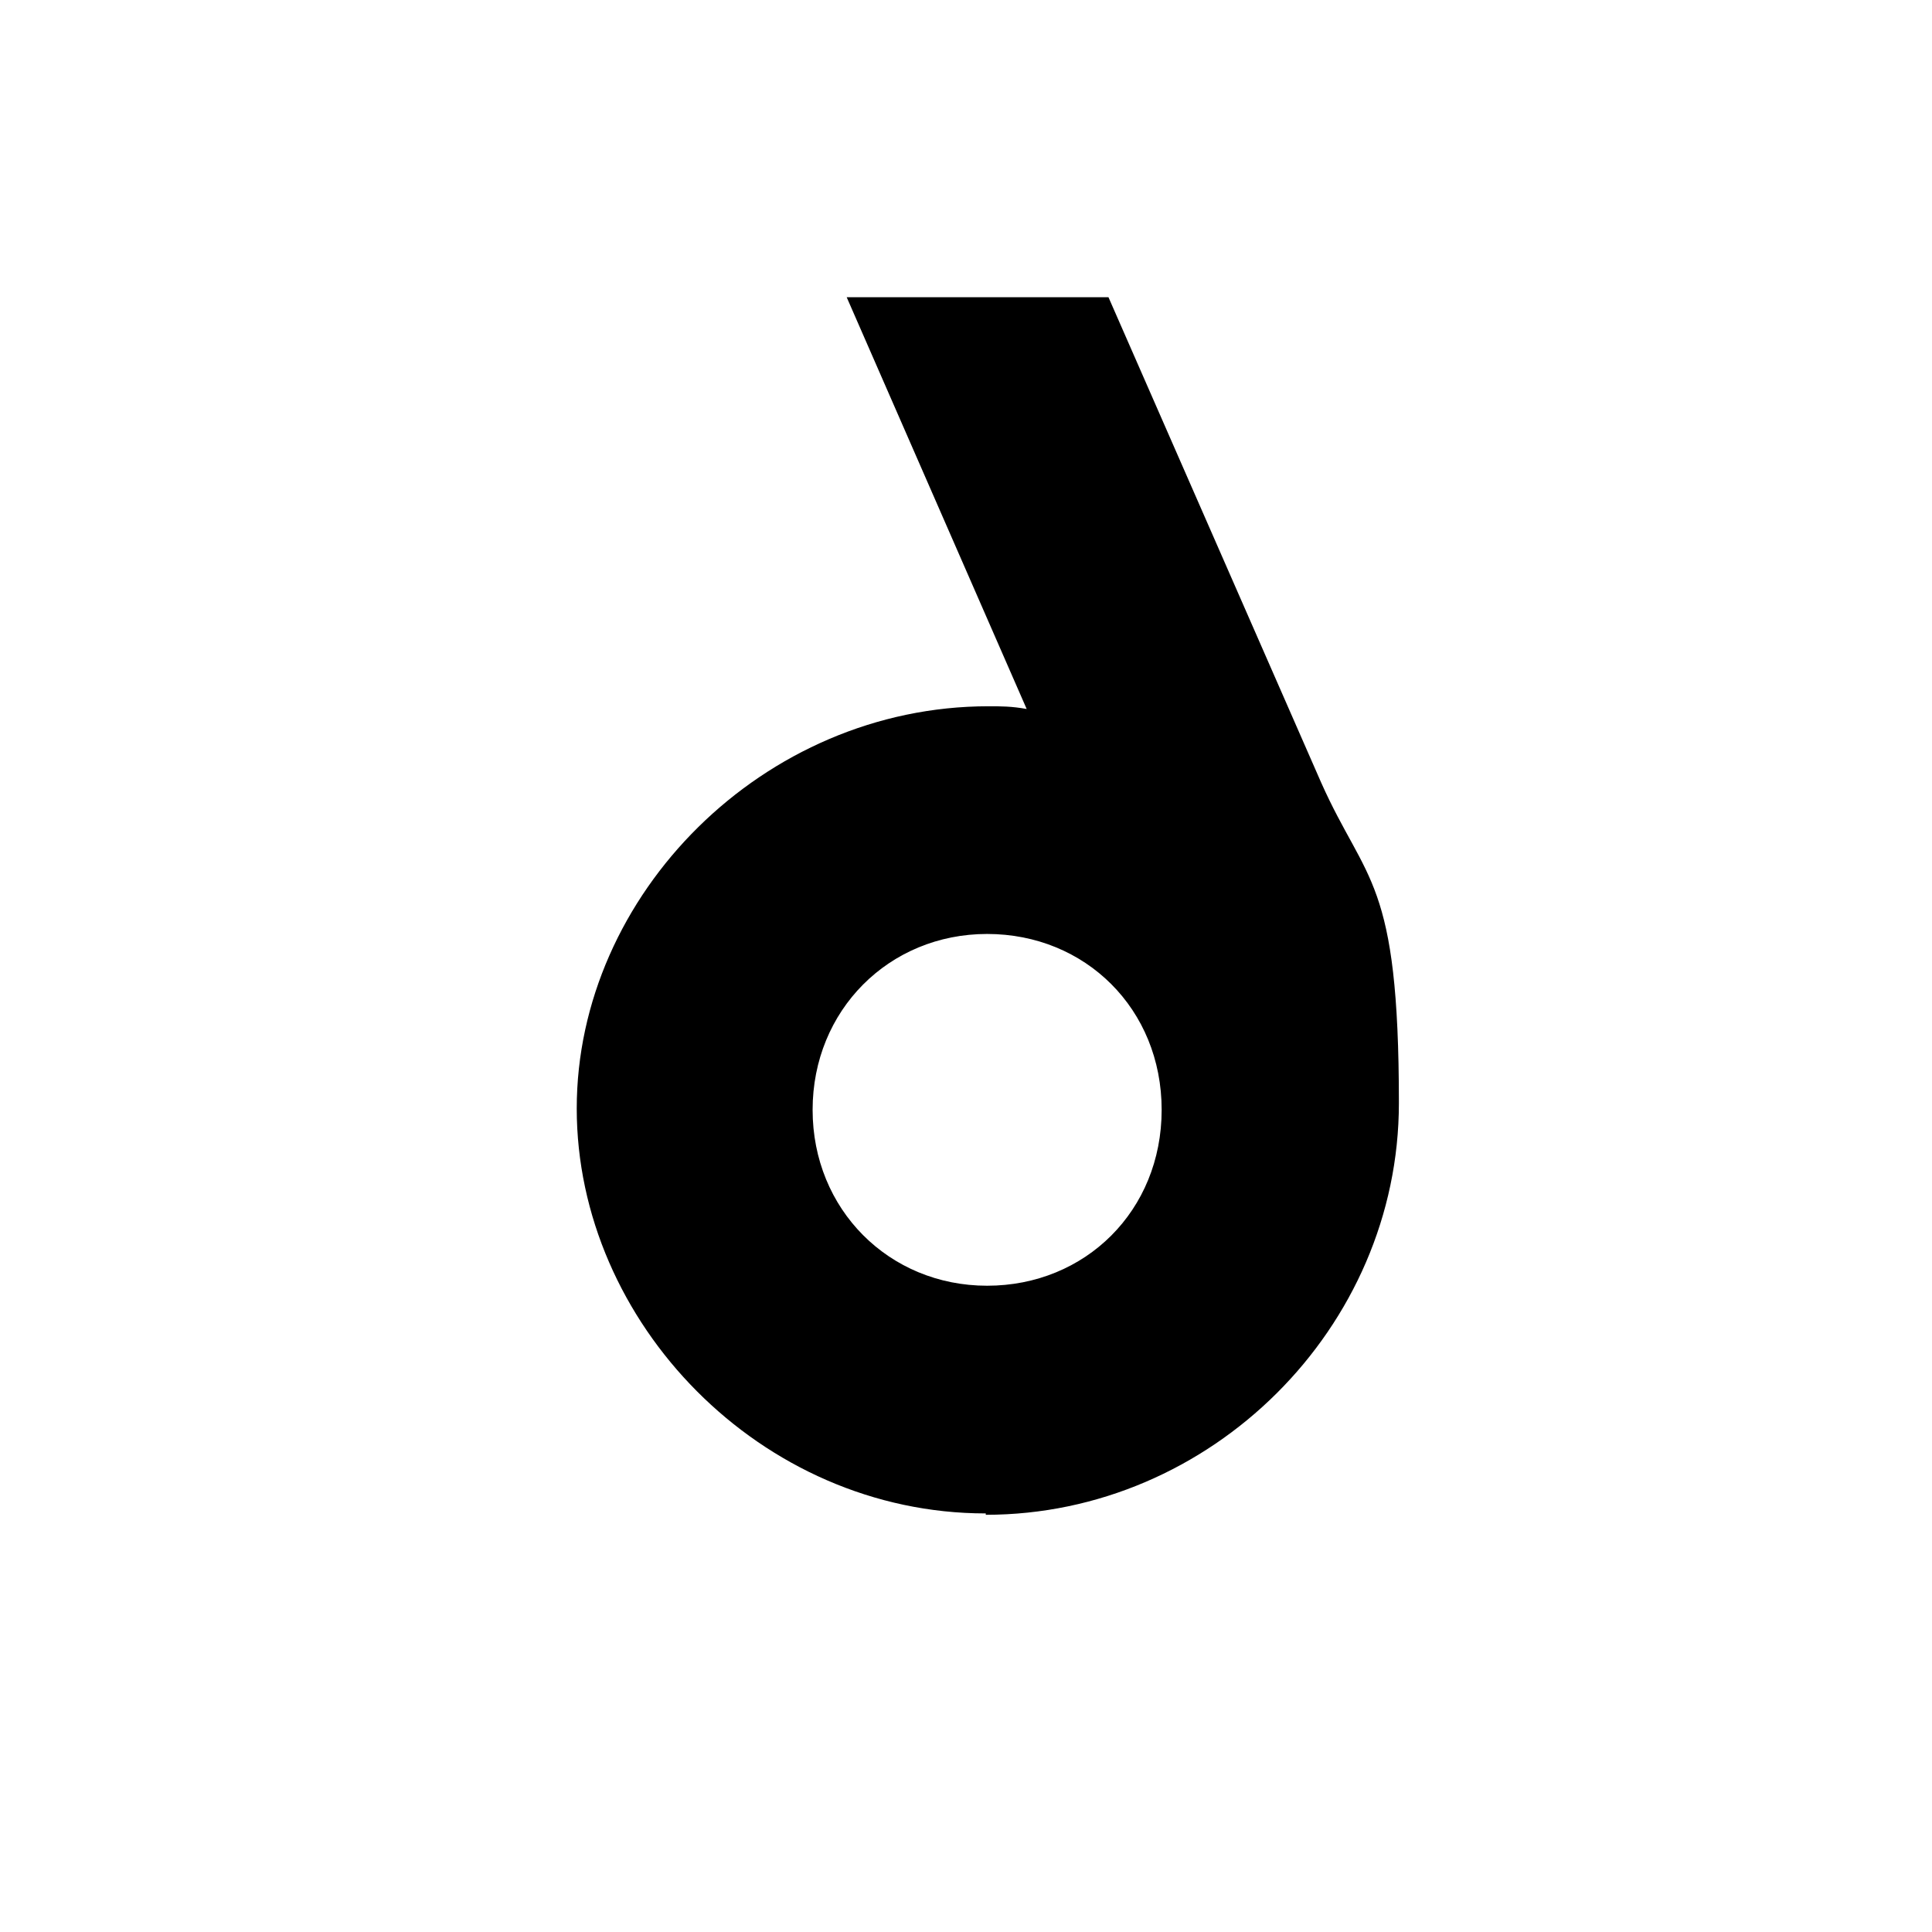
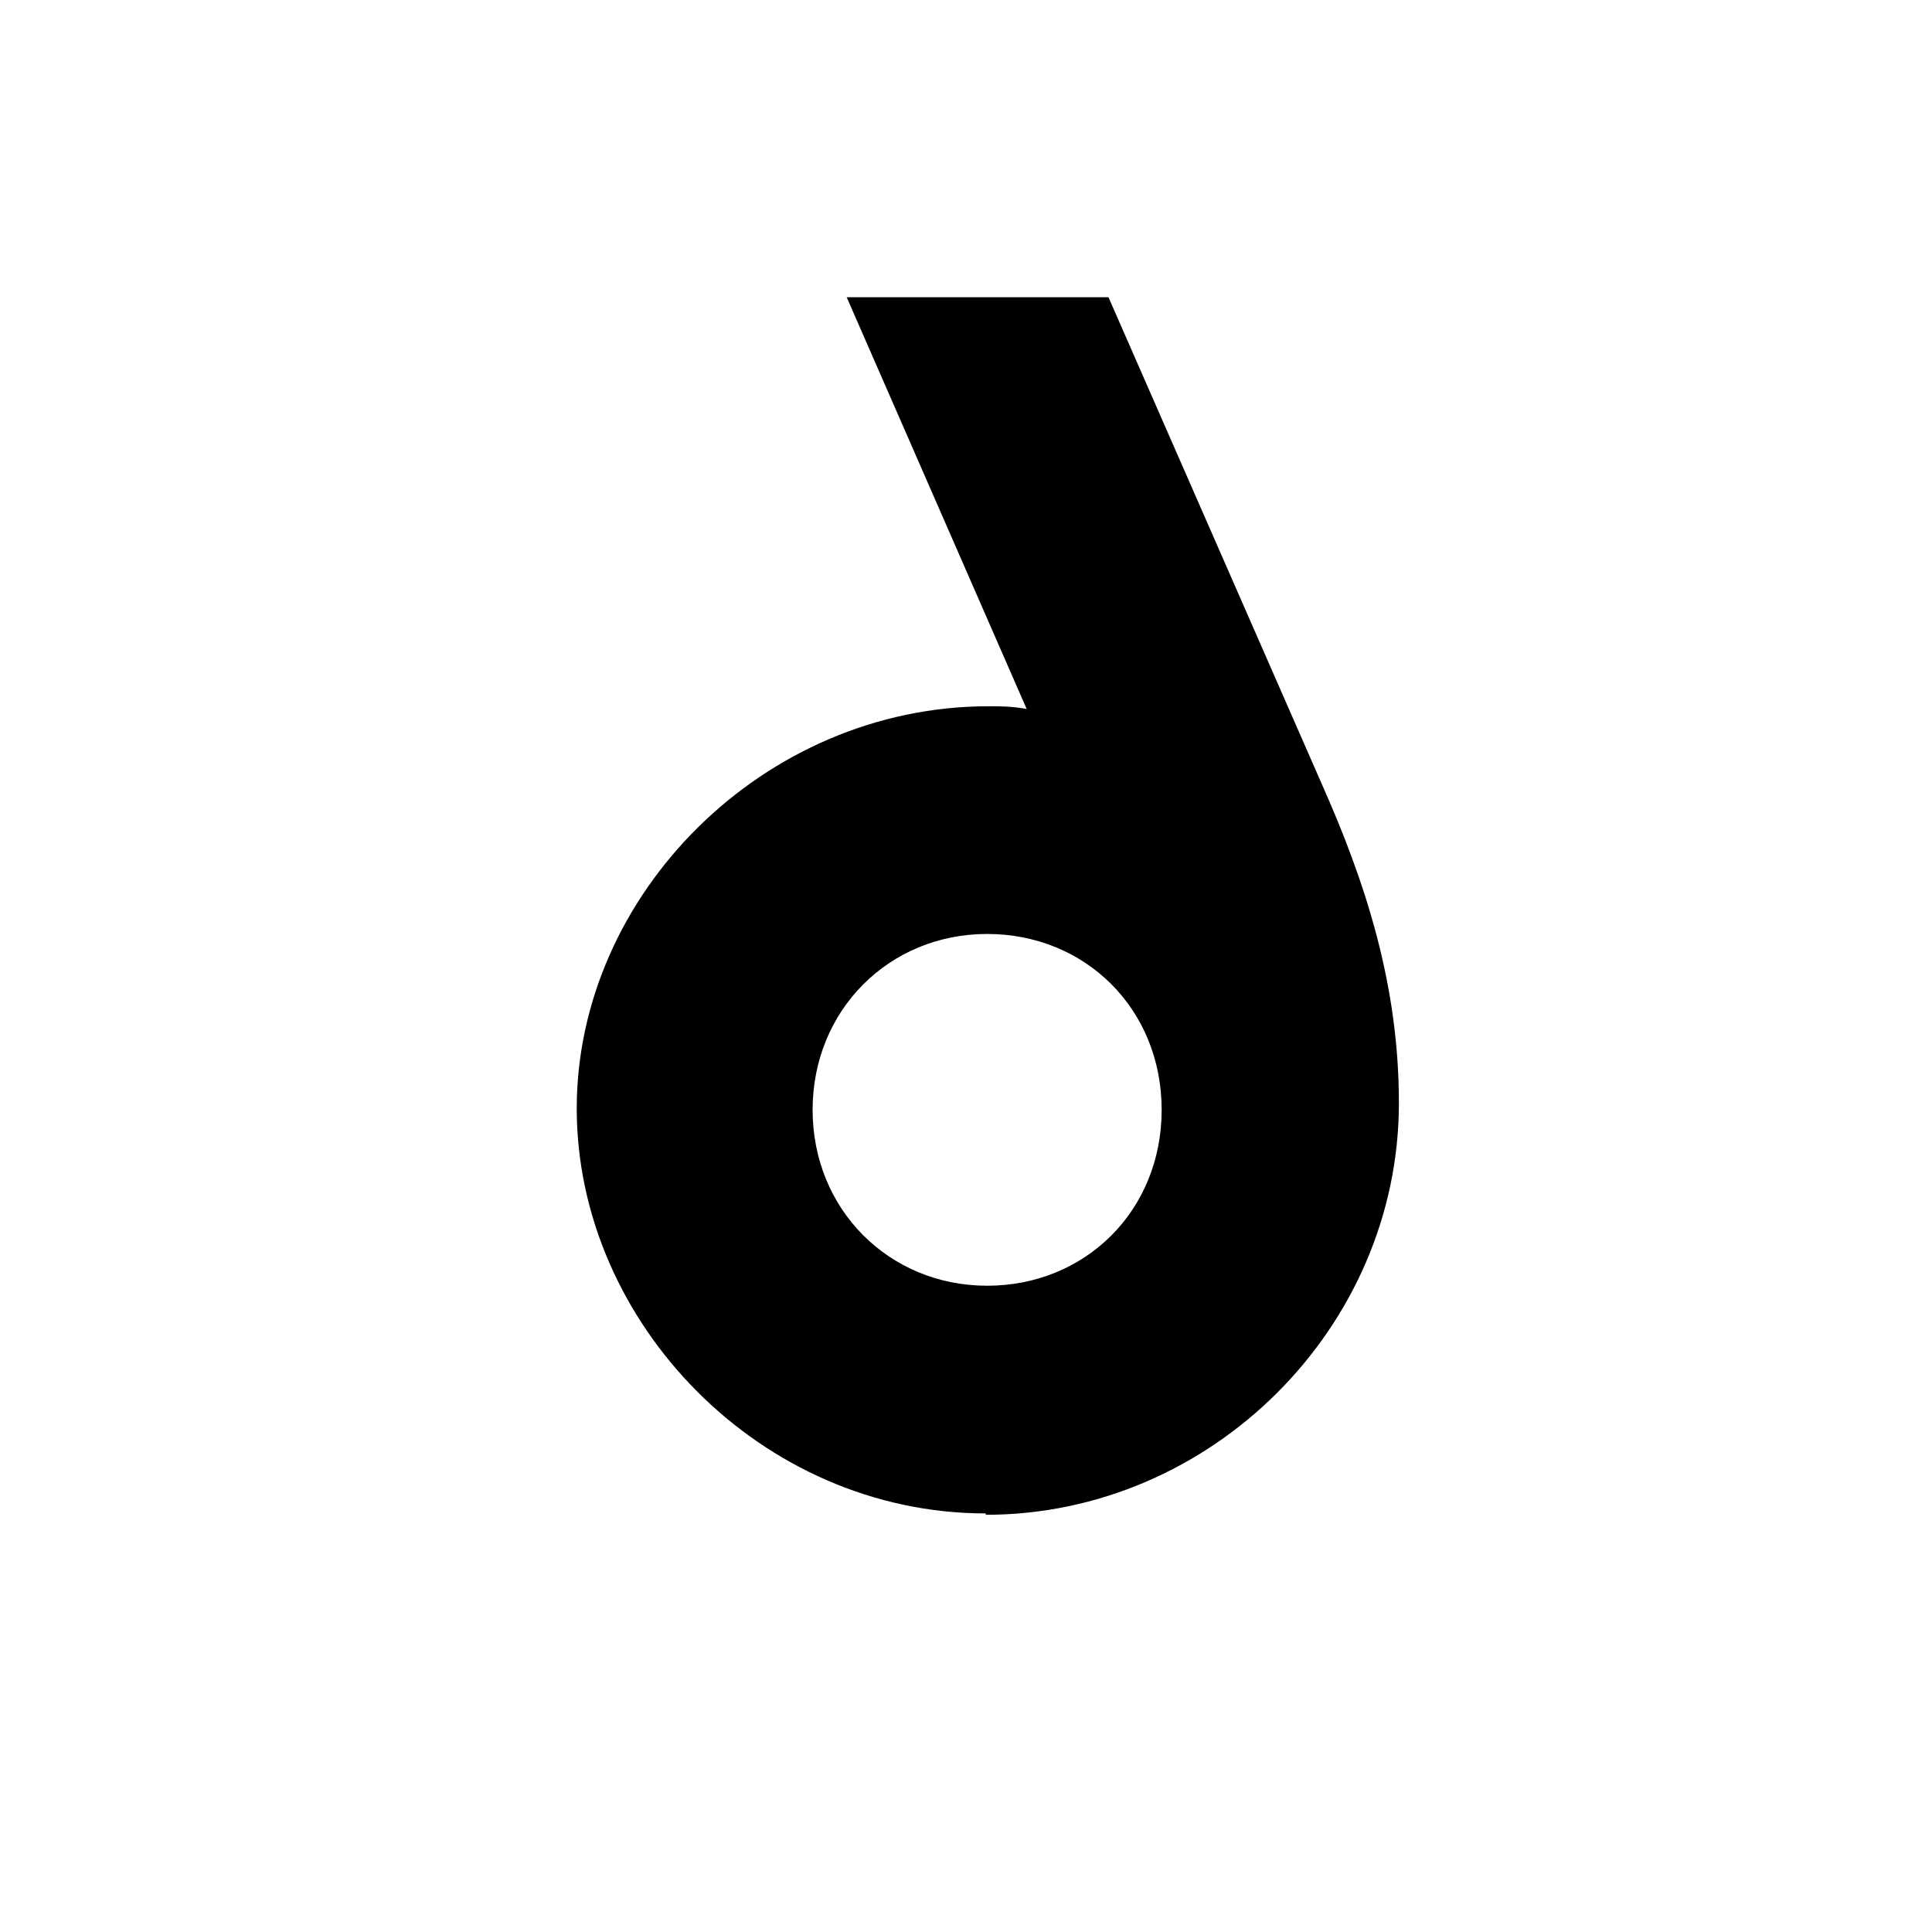
<svg xmlns="http://www.w3.org/2000/svg" id="Layer_1" version="1.1" viewBox="0 0 141.7 141.7">
-   <path d="M72.3,111.1c16.5,0,30.3-13.7,30.3-30.2s-2.4-16.1-5.7-23.5l-15.6-35.6h-19.2l13.2,30.2c-1.1-.2-1.9-.2-2.8-.2-16.5,0-30.2,13.8-30.2,29.5s13.5,29.7,30,29.7M72.4,94.3c-7.2,0-12.8-5.6-12.8-12.9s5.6-12.9,12.8-12.9,12.8,5.5,12.8,12.9-5.6,12.9-12.8,12.9" />
+   <path d="M72.3,111.1c16.5,0,30.3-13.7,30.3-30.2,0-8.605-2.4-16.1-5.7-23.5l-15.6-35.6h-19.2l13.2,30.2c-1.1-.2-1.9-.2-2.8-.2-16.5,0-30.2,13.8-30.2,29.5s13.5,29.7,30,29.7M72.4,94.3c-7.2,0-12.8-5.6-12.8-12.9s5.6-12.9,12.8-12.9,12.8,5.5,12.8,12.9-5.6,12.9-12.8,12.9" />
</svg>
